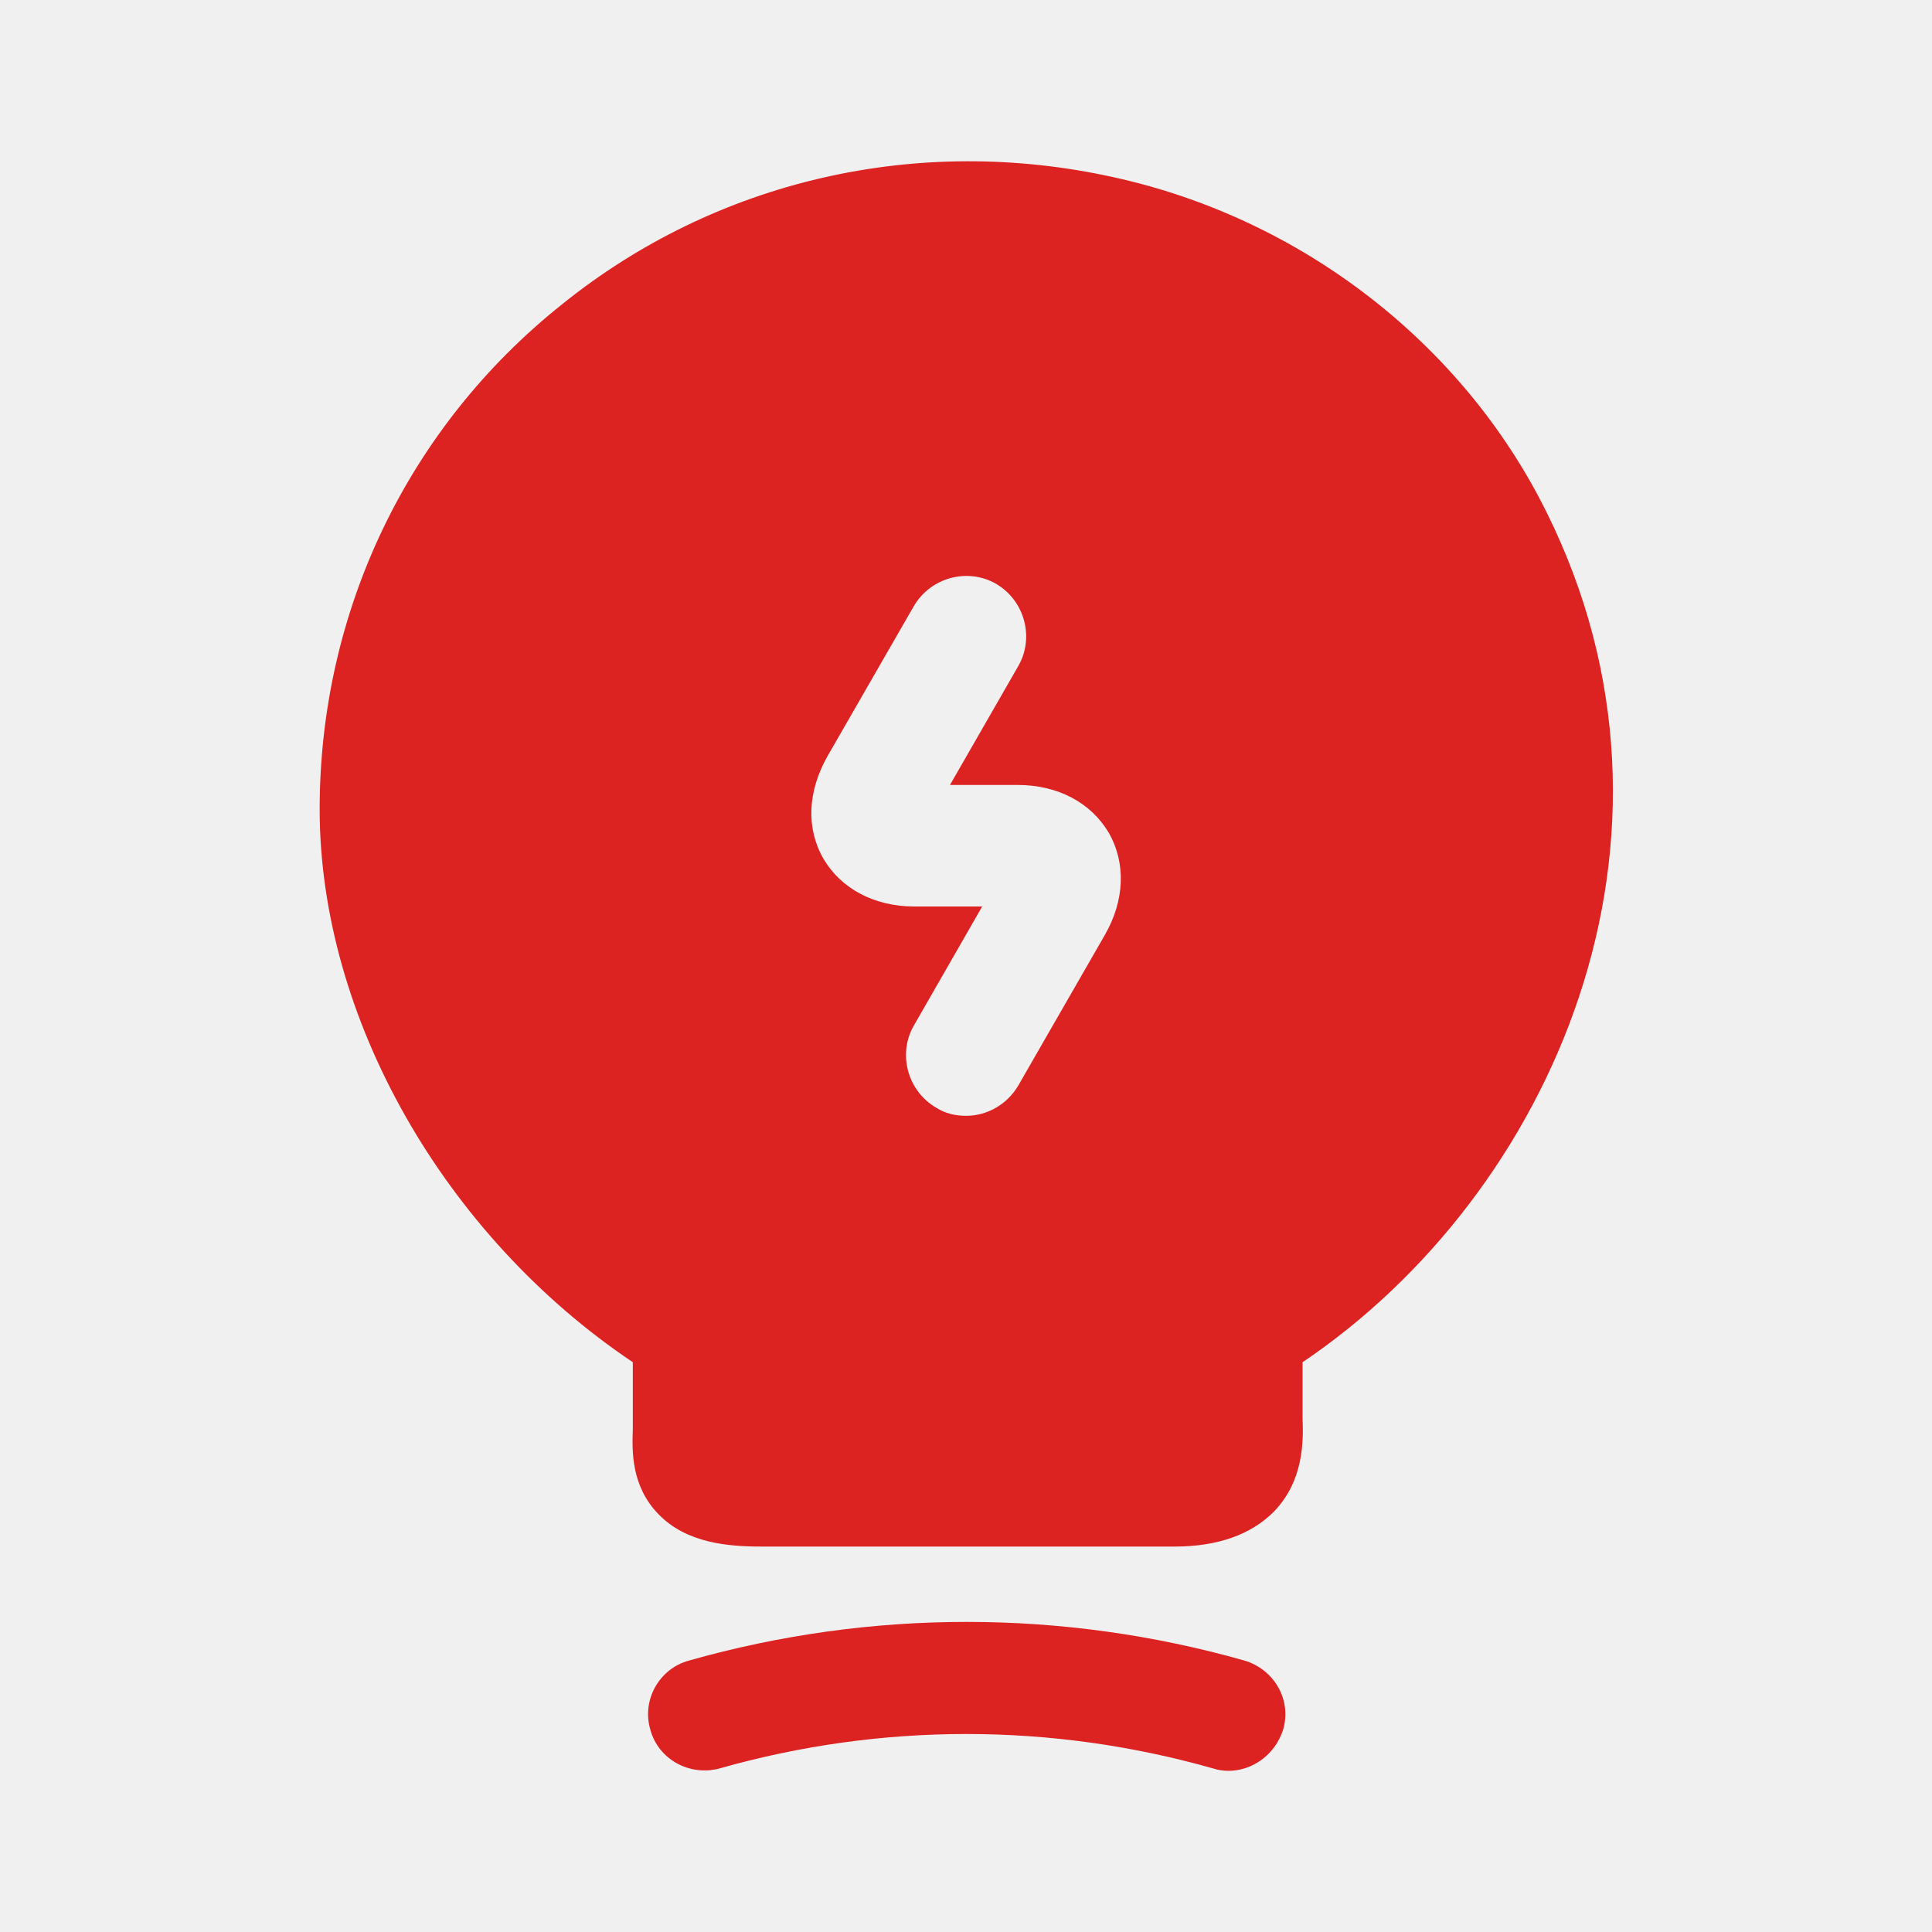
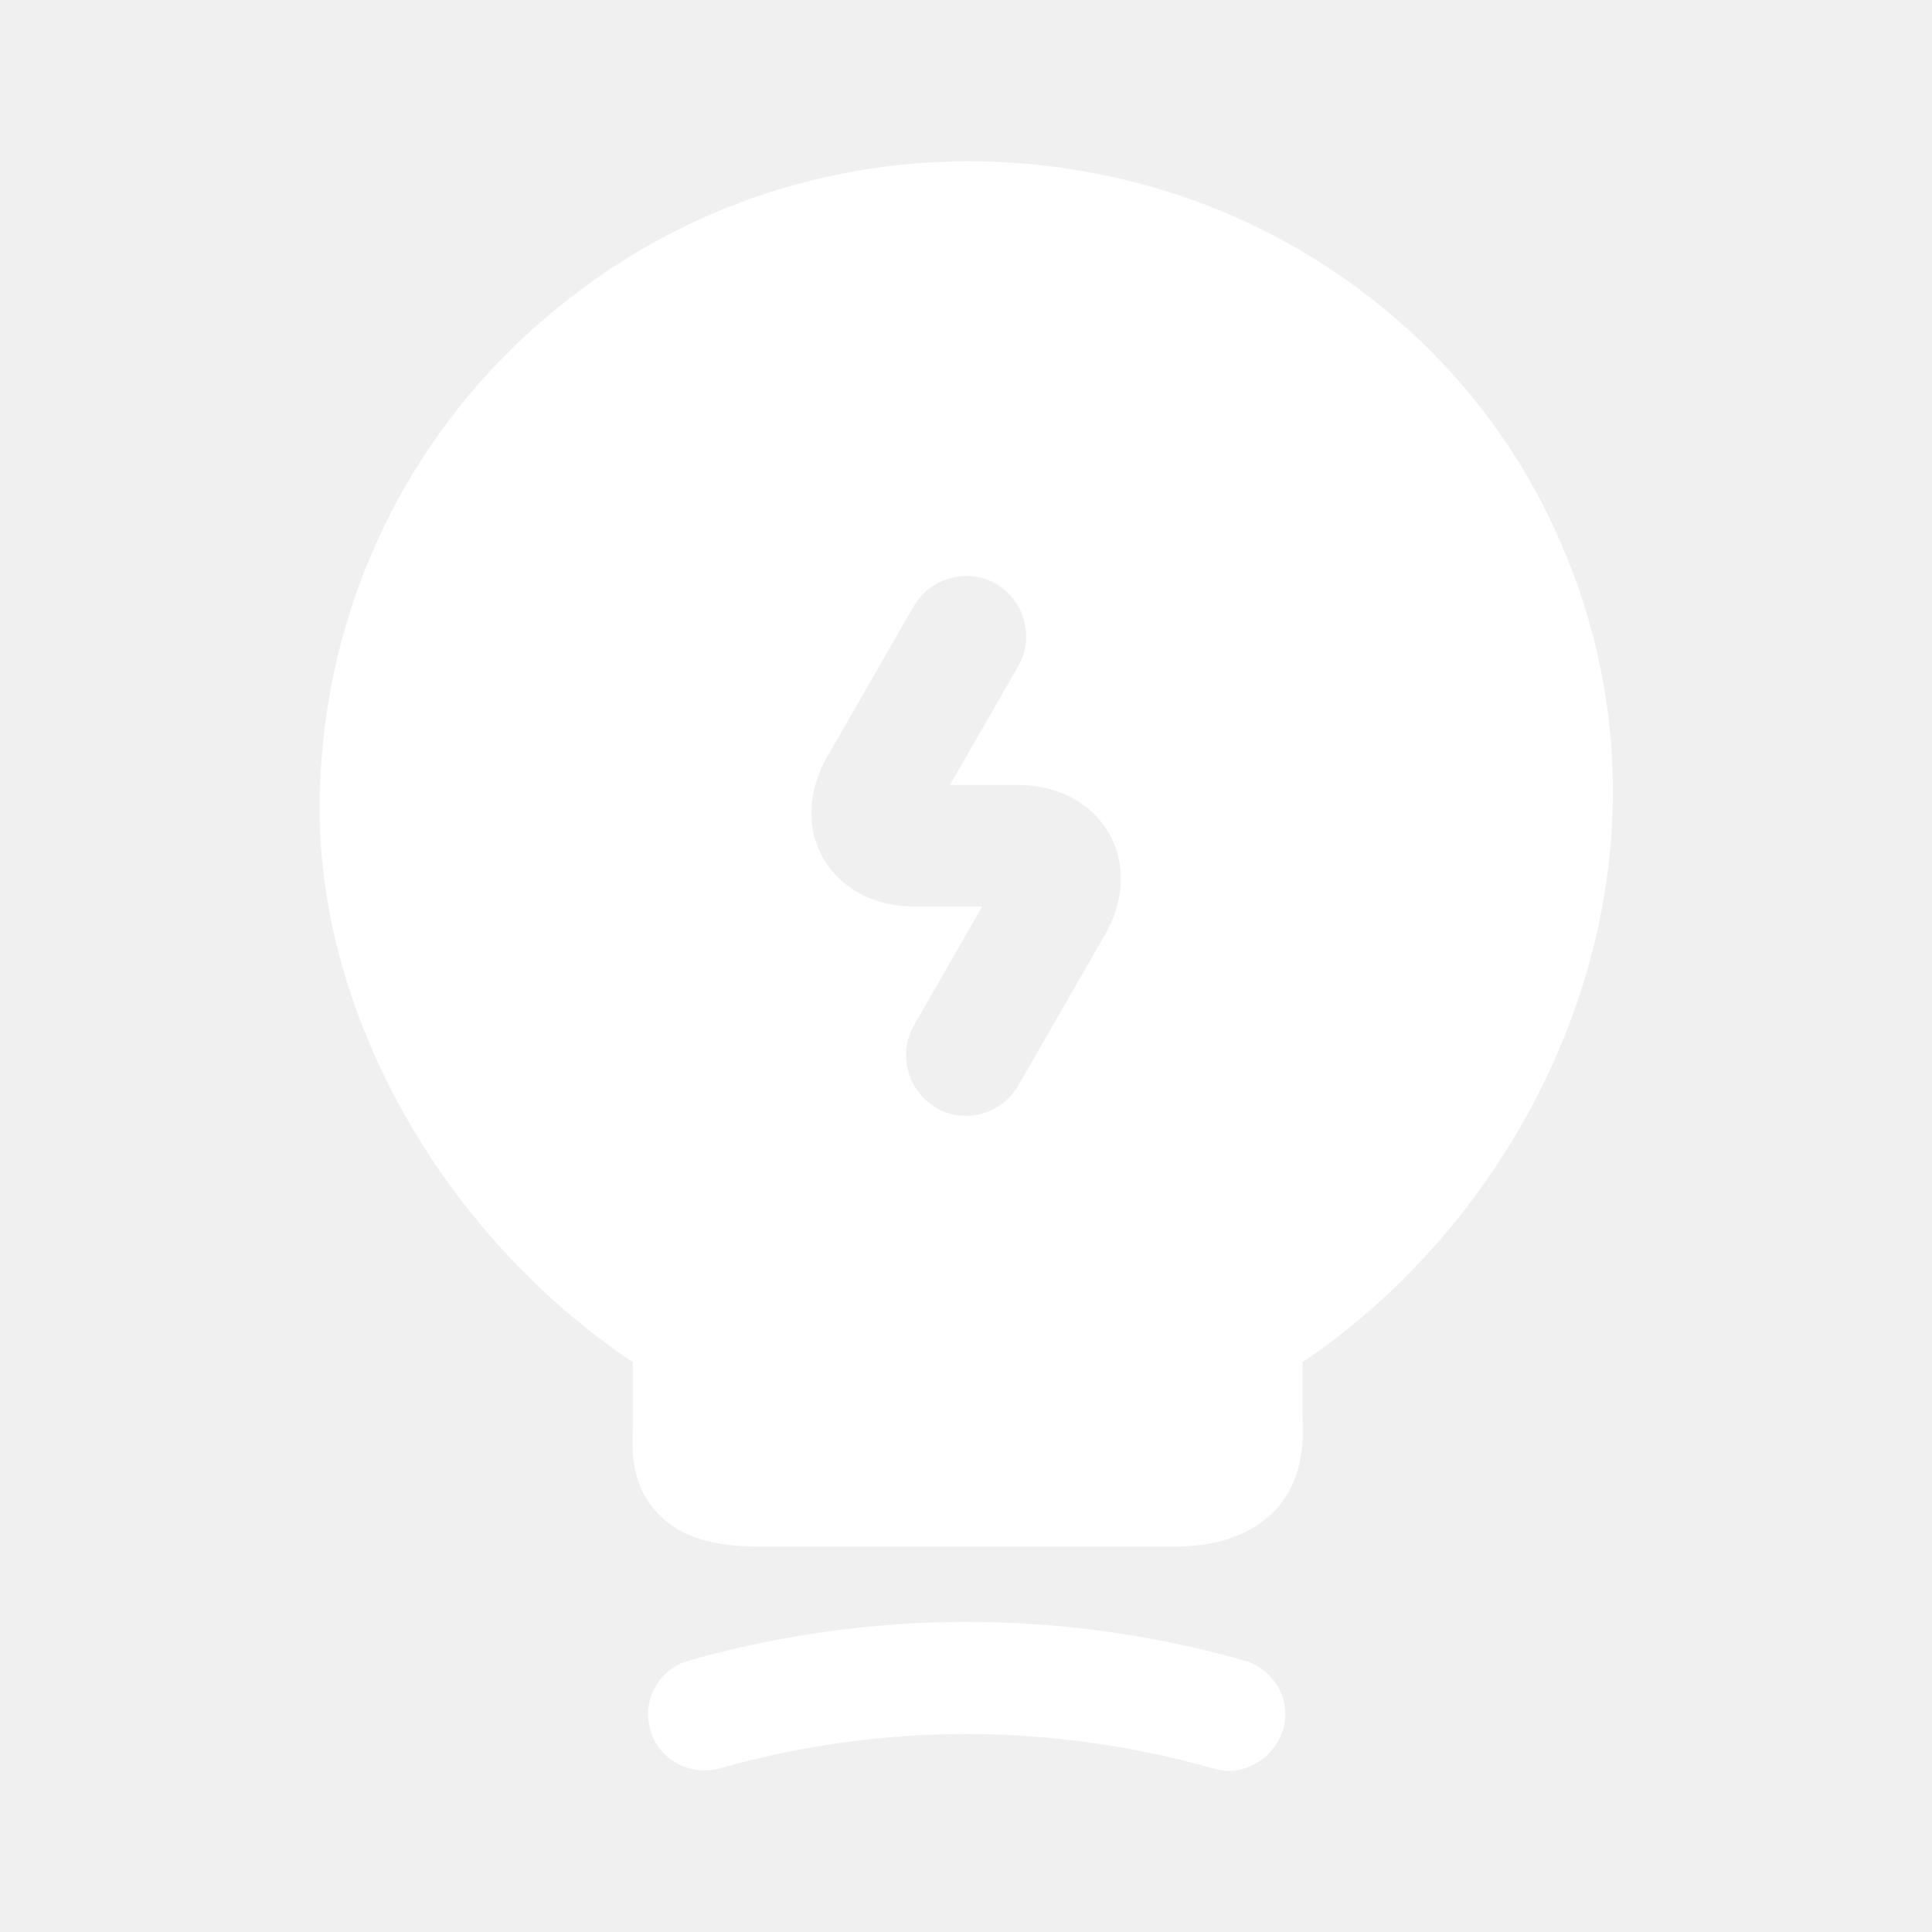
<svg xmlns="http://www.w3.org/2000/svg" width="800px" height="800px" viewBox="0 0 24 24" fill="none">
  <g id="SVGRepo_bgCarrier" stroke-width="0" />
  <g id="SVGRepo_tracerCarrier" stroke-linecap="round" stroke-linejoin="round" />
  <g id="SVGRepo_iconCarrier">
-     <path d="M15.259 21.998C15.199 21.998 15.129 21.988 15.069 21.968C13.059 21.398 10.949 21.398 8.939 21.968C8.569 22.068 8.179 21.858 8.079 21.488C7.969 21.118 8.189 20.728 8.559 20.628C10.819 19.988 13.199 19.988 15.459 20.628C15.829 20.738 16.049 21.118 15.939 21.488C15.839 21.798 15.559 21.998 15.259 21.998Z" fill="#dd2222" />
-     <path d="M19.211 6.361C18.171 4.261 16.161 2.711 13.831 2.201C11.391 1.661 8.891 2.241 6.981 3.781C5.061 5.311 3.971 7.601 3.971 10.052C3.971 12.642 5.521 15.351 7.861 16.922V17.752C7.851 18.032 7.841 18.462 8.181 18.811C8.531 19.172 9.051 19.212 9.461 19.212H14.591C15.131 19.212 15.541 19.061 15.821 18.782C16.201 18.392 16.191 17.892 16.181 17.622V16.922C19.281 14.832 21.231 10.421 19.211 6.361ZM13.721 11.621L12.651 13.482C12.511 13.722 12.261 13.861 12.001 13.861C11.871 13.861 11.741 13.832 11.631 13.761C11.271 13.552 11.151 13.091 11.351 12.742L12.201 11.261H11.361C10.861 11.261 10.451 11.041 10.231 10.671C10.011 10.291 10.031 9.831 10.281 9.391L11.351 7.531C11.561 7.171 12.021 7.051 12.371 7.251C12.731 7.461 12.851 7.921 12.651 8.271L11.801 9.751H12.641C13.141 9.751 13.551 9.971 13.771 10.341C13.991 10.722 13.971 11.191 13.721 11.621Z" fill="#dd2222" />
+     <path d="M15.259 21.998C15.199 21.998 15.129 21.988 15.069 21.968C13.059 21.398 10.949 21.398 8.939 21.968C8.569 22.068 8.179 21.858 8.079 21.488C7.969 21.118 8.189 20.728 8.559 20.628C10.819 19.988 13.199 19.988 15.459 20.628C15.829 20.738 16.049 21.118 15.939 21.488C15.839 21.798 15.559 21.998 15.259 21.998Z" fill="#ffffff" />
+     <path d="M19.211 6.361C18.171 4.261 16.161 2.711 13.831 2.201C11.391 1.661 8.891 2.241 6.981 3.781C5.061 5.311 3.971 7.601 3.971 10.052C3.971 12.642 5.521 15.351 7.861 16.922V17.752C7.851 18.032 7.841 18.462 8.181 18.811C8.531 19.172 9.051 19.212 9.461 19.212H14.591C15.131 19.212 15.541 19.061 15.821 18.782C16.201 18.392 16.191 17.892 16.181 17.622V16.922C19.281 14.832 21.231 10.421 19.211 6.361ZM13.721 11.621L12.651 13.482C12.511 13.722 12.261 13.861 12.001 13.861C11.871 13.861 11.741 13.832 11.631 13.761C11.271 13.552 11.151 13.091 11.351 12.742L12.201 11.261H11.361C10.861 11.261 10.451 11.041 10.231 10.671C10.011 10.291 10.031 9.831 10.281 9.391L11.351 7.531C11.561 7.171 12.021 7.051 12.371 7.251C12.731 7.461 12.851 7.921 12.651 8.271L11.801 9.751H12.641C13.141 9.751 13.551 9.971 13.771 10.341C13.991 10.722 13.971 11.191 13.721 11.621Z" fill="#ffffff" />
  </g>
</svg>
